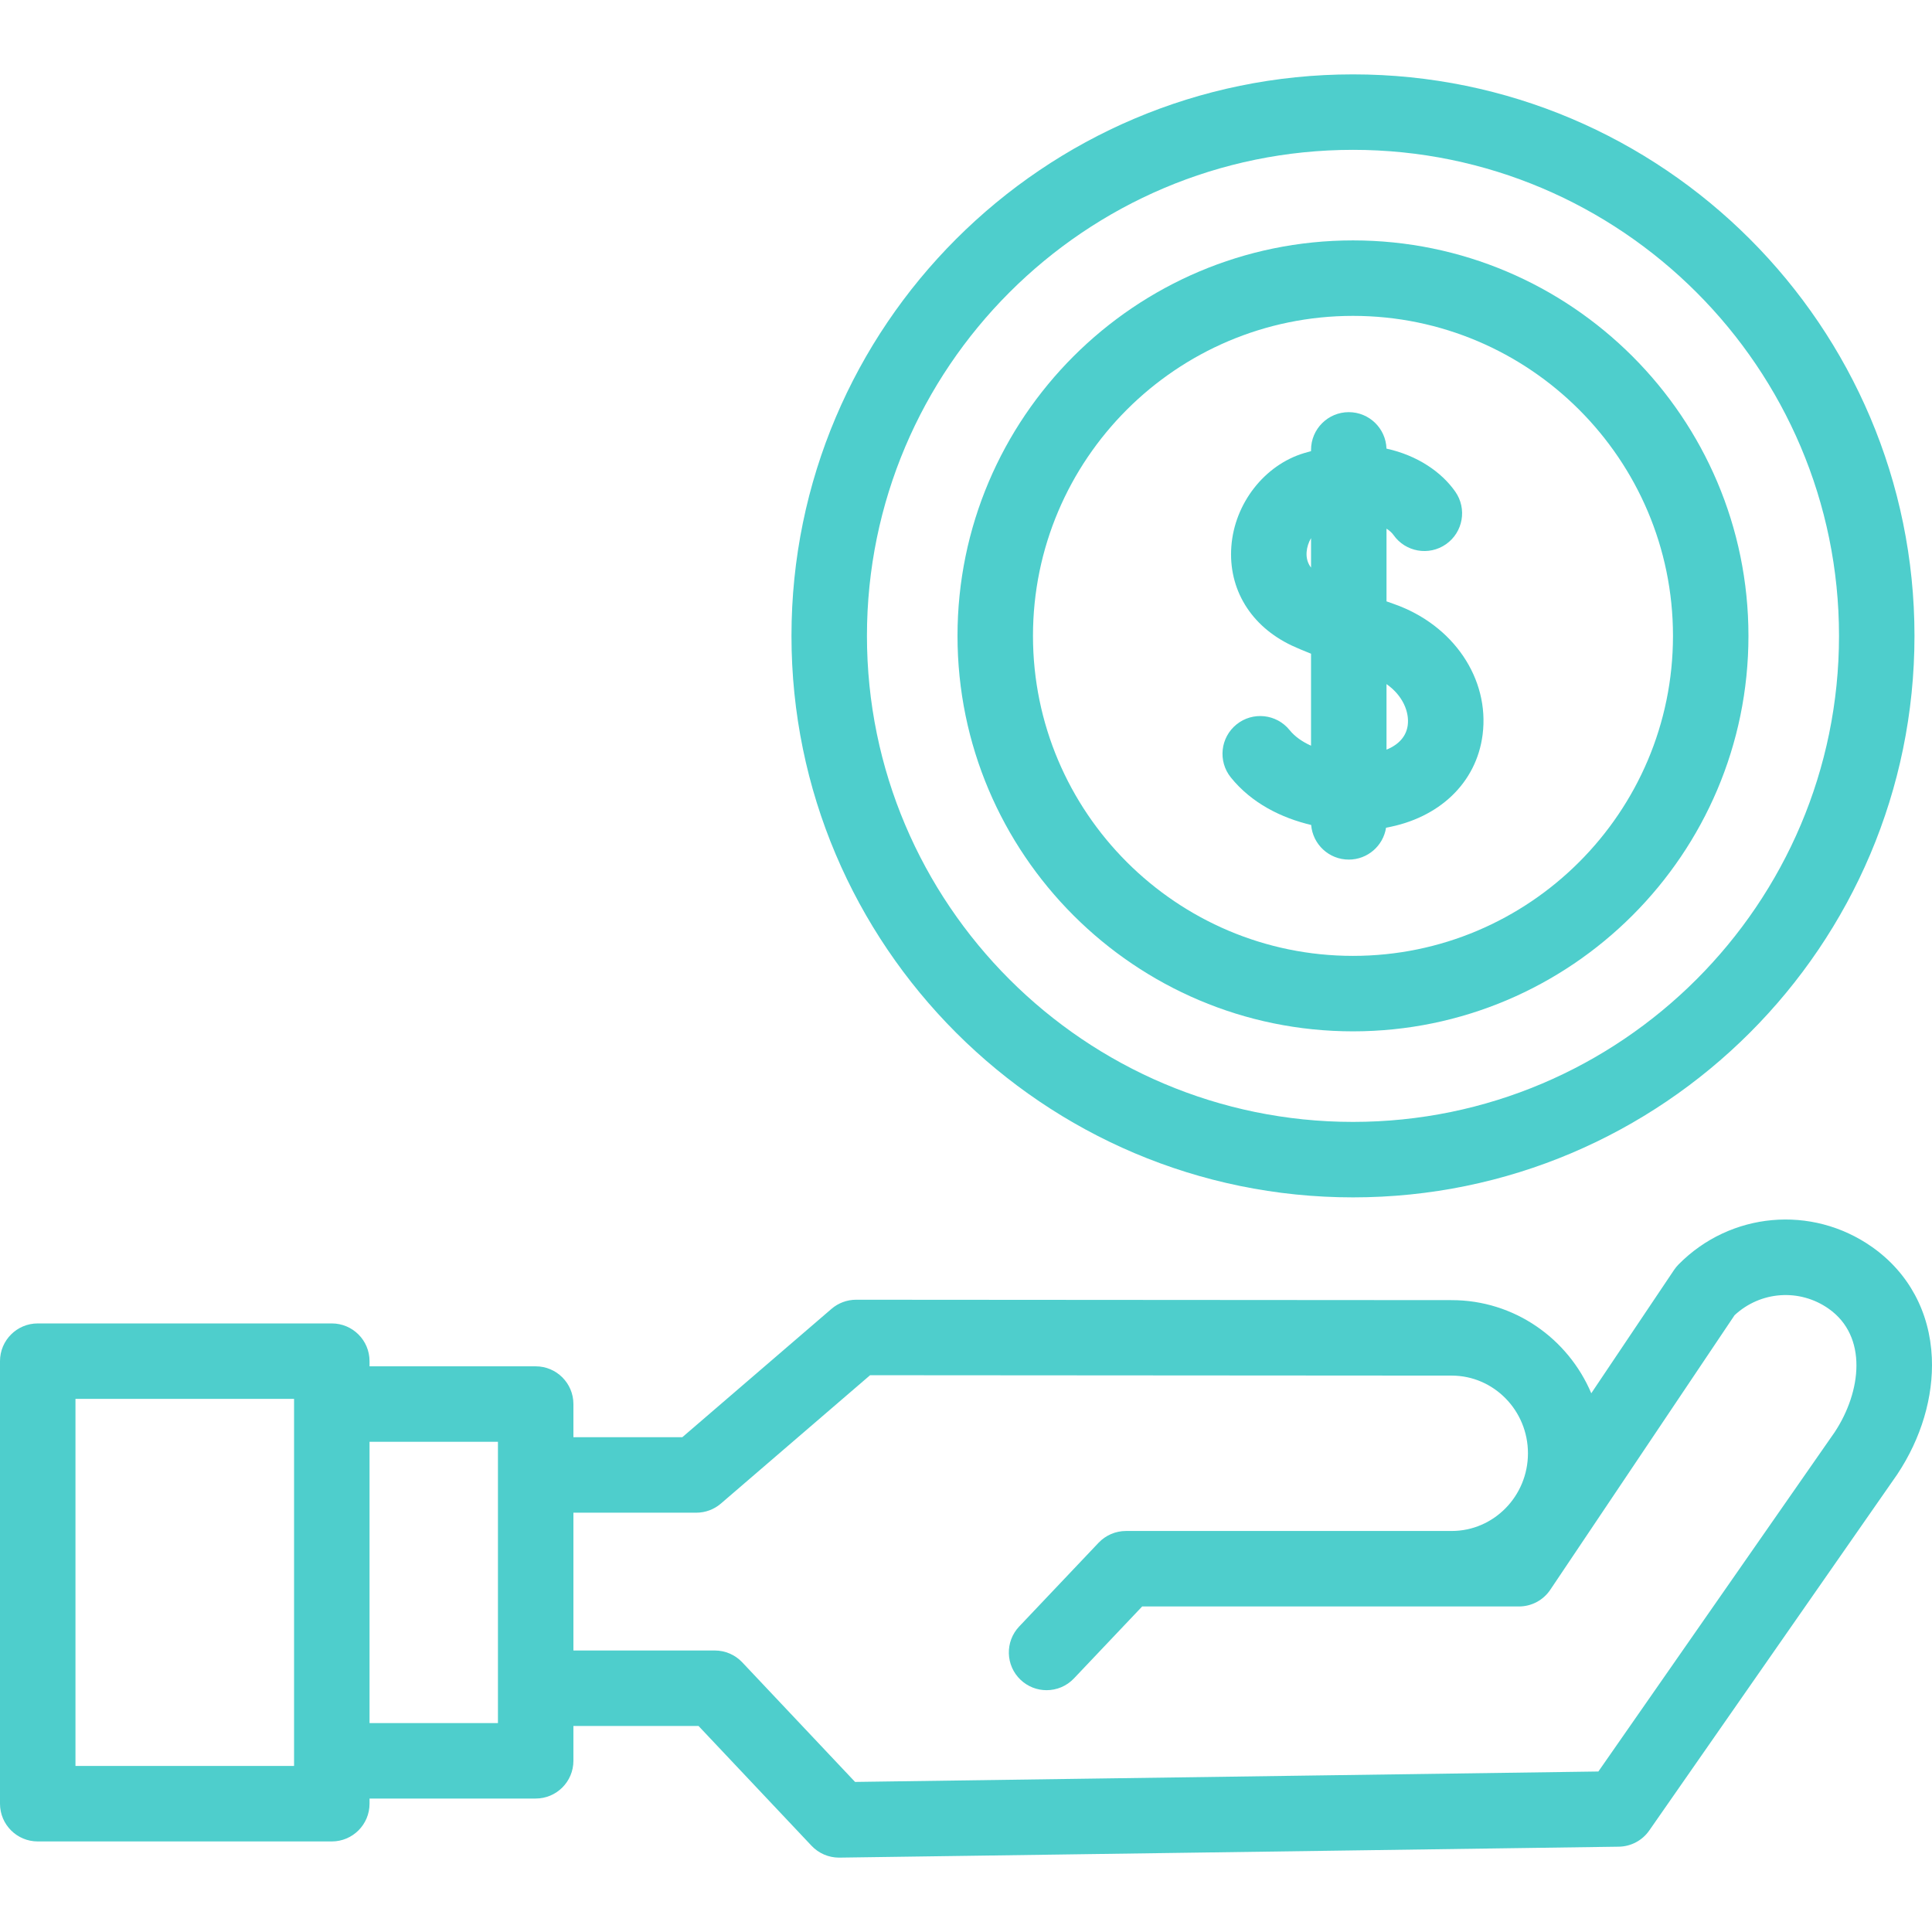
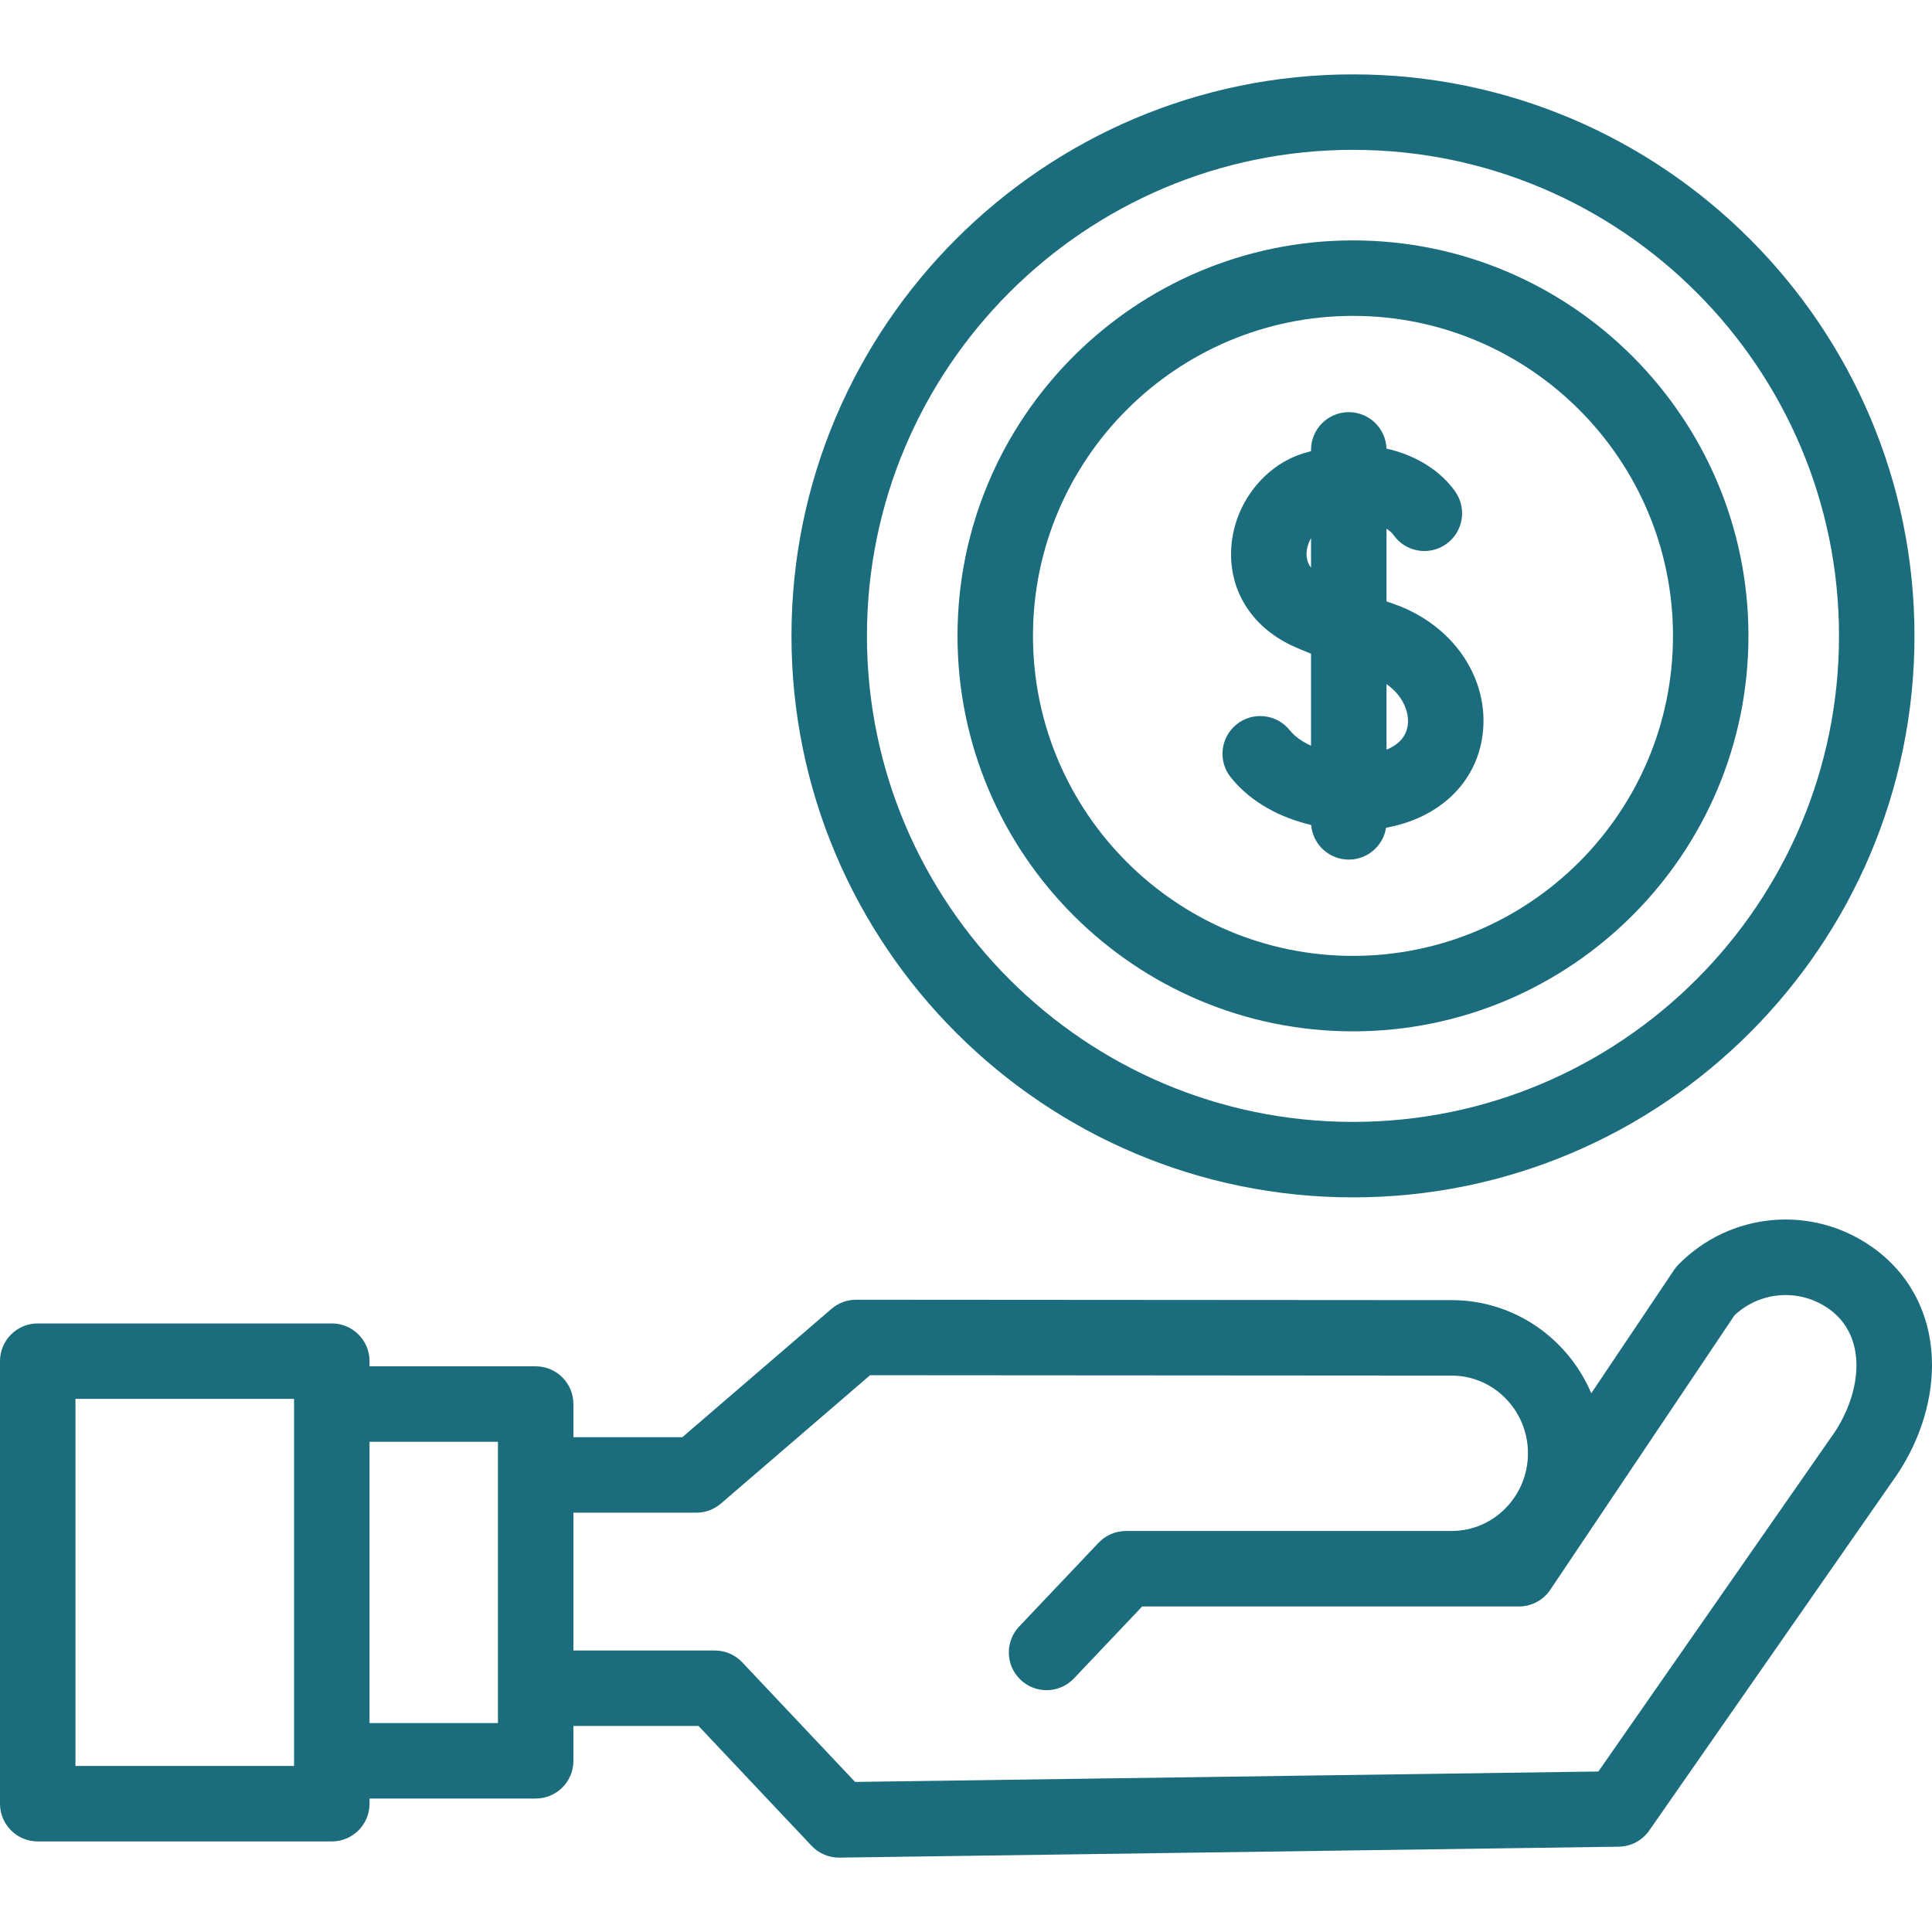
- <svg xmlns="http://www.w3.org/2000/svg" id="Capa_1" fill="#4ECECC" enable-background="new 0 0 512 512" height="512" viewBox="0 0 512 512" width="512">
+ <svg xmlns="http://www.w3.org/2000/svg" id="Capa_1" fill="#1B6D7E" enable-background="new 0 0 512 512" height="512" viewBox="0 0 512 512" width="512">
  <g>
    <path d="m358.554 317.317c82.051 0 148.804-66.753 148.804-148.803 0-82.051-66.753-148.804-148.804-148.804s-148.804 66.753-148.804 148.804c0 82.05 66.753 148.803 148.804 148.803zm0-277.607c71.022 0 128.804 57.781 128.804 128.804 0 71.022-57.781 128.803-128.804 128.803-71.022 0-128.804-57.781-128.804-128.803 0-71.023 57.781-128.804 128.804-128.804z" />
    <path d="m358.554 273.317c57.789 0 104.804-47.015 104.804-104.804s-47.015-104.804-104.804-104.804-104.804 47.016-104.804 104.805 47.015 104.803 104.804 104.803zm0-189.607c46.761 0 84.804 38.043 84.804 84.804s-38.043 84.804-84.804 84.804-84.804-38.043-84.804-84.804 38.043-84.804 84.804-84.804z" />
    <path d="m341.76 193.485c-3.465-4.301-9.759-4.978-14.061-1.514-4.301 3.465-4.978 9.76-1.514 14.061 5.513 6.843 13.416 10.731 21.288 12.594.419 5.137 4.721 9.175 9.966 9.175 4.997 0 9.138-3.665 9.881-8.454 14.084-2.514 23.967-11.891 25.588-24.657 1.884-14.829-7.735-29.05-23.391-34.584-.713-.252-1.405-.498-2.078-.739v-19.266c.833.531 1.454 1.111 1.848 1.671 3.17 4.521 9.407 5.616 13.93 2.442 4.521-3.172 5.614-9.409 2.441-13.93-3.637-5.185-9.989-9.584-18.225-11.396-.178-5.367-4.584-9.663-9.994-9.663-5.523 0-10 4.477-10 10v.335c-.614.161-1.232.334-1.854.522-10.498 3.163-18.42 13.33-19.265 24.726-.84 11.325 5.154 21.148 16.033 26.278 1.186.56 2.919 1.292 5.085 2.155v24.378c-2.293-1.032-4.285-2.405-5.678-4.134zm31.307-1.315c-.372 2.929-2.355 5.166-5.628 6.492v-17.371c4.393 3.086 6.063 7.459 5.628 10.879zm-26.8-45.883c.095-1.29.523-2.568 1.173-3.684v7.82c-.905-1.173-1.292-2.545-1.173-4.136z" />
    <path d="m511.959 359.847c-.526-12.139-6.155-22.577-15.85-29.39-15.977-11.229-37.541-9.279-51.278 4.635-.44.446-.838.932-1.187 1.453l-21.938 32.685c-6.142-14.497-20.412-24.681-36.991-24.681l-157.832-.106h-.007c-2.394 0-4.707.858-6.521 2.419l-39.54 34.017h-28.855v-8.789c0-5.523-4.478-10-10-10h-44.03v-1.368c0-5.523-4.478-10-10-10h-77.93c-5.523 0-10 4.477-10 10v117.278c0 5.523 4.477 10 10 10h77.93c5.522 0 10-4.477 10-10v-1.368h44.029c5.522 0 10-4.477 10-10v-9.234h33.157l29.954 31.753c1.891 2.004 4.523 3.138 7.274 3.138.047 0 .094 0 .141-.001l206.514-2.897c3.222-.045 6.225-1.64 8.066-4.284l65.616-94.224c.041-.059.082-.119.121-.178 6.353-9.555 9.605-20.514 9.157-30.858zm-434.029 108.153h-57.93v-97.278h57.93zm54.029-11.367h-34.029v-74.543h34.029zm354.246-77.088-62.619 89.921-196.984 2.763-29.896-31.692c-1.89-2.003-4.521-3.138-7.274-3.138h-37.472v-36.52h32.565c2.394 0 4.707-.858 6.521-2.419l39.537-34.014 154.125.104c11.147 0 20.216 9.236 20.216 20.589 0 11.352-9.068 20.587-20.216 20.587-.026 0-.052.001-.078.001h-86.24c-2.744 0-5.368 1.128-7.257 3.12l-21.038 22.19c-3.8 4.008-3.631 10.337.377 14.137 1.934 1.833 4.408 2.743 6.878 2.743 2.649 0 5.293-1.046 7.259-3.12l18.08-19.07 99.847.004h.003c3.332 0 6.446-1.66 8.303-4.427l48.832-72.751c6.863-6.396 17.215-7.16 24.935-1.732 10.421 7.323 8.693 21.986 1.596 32.724z" />
  </g>
</svg>
